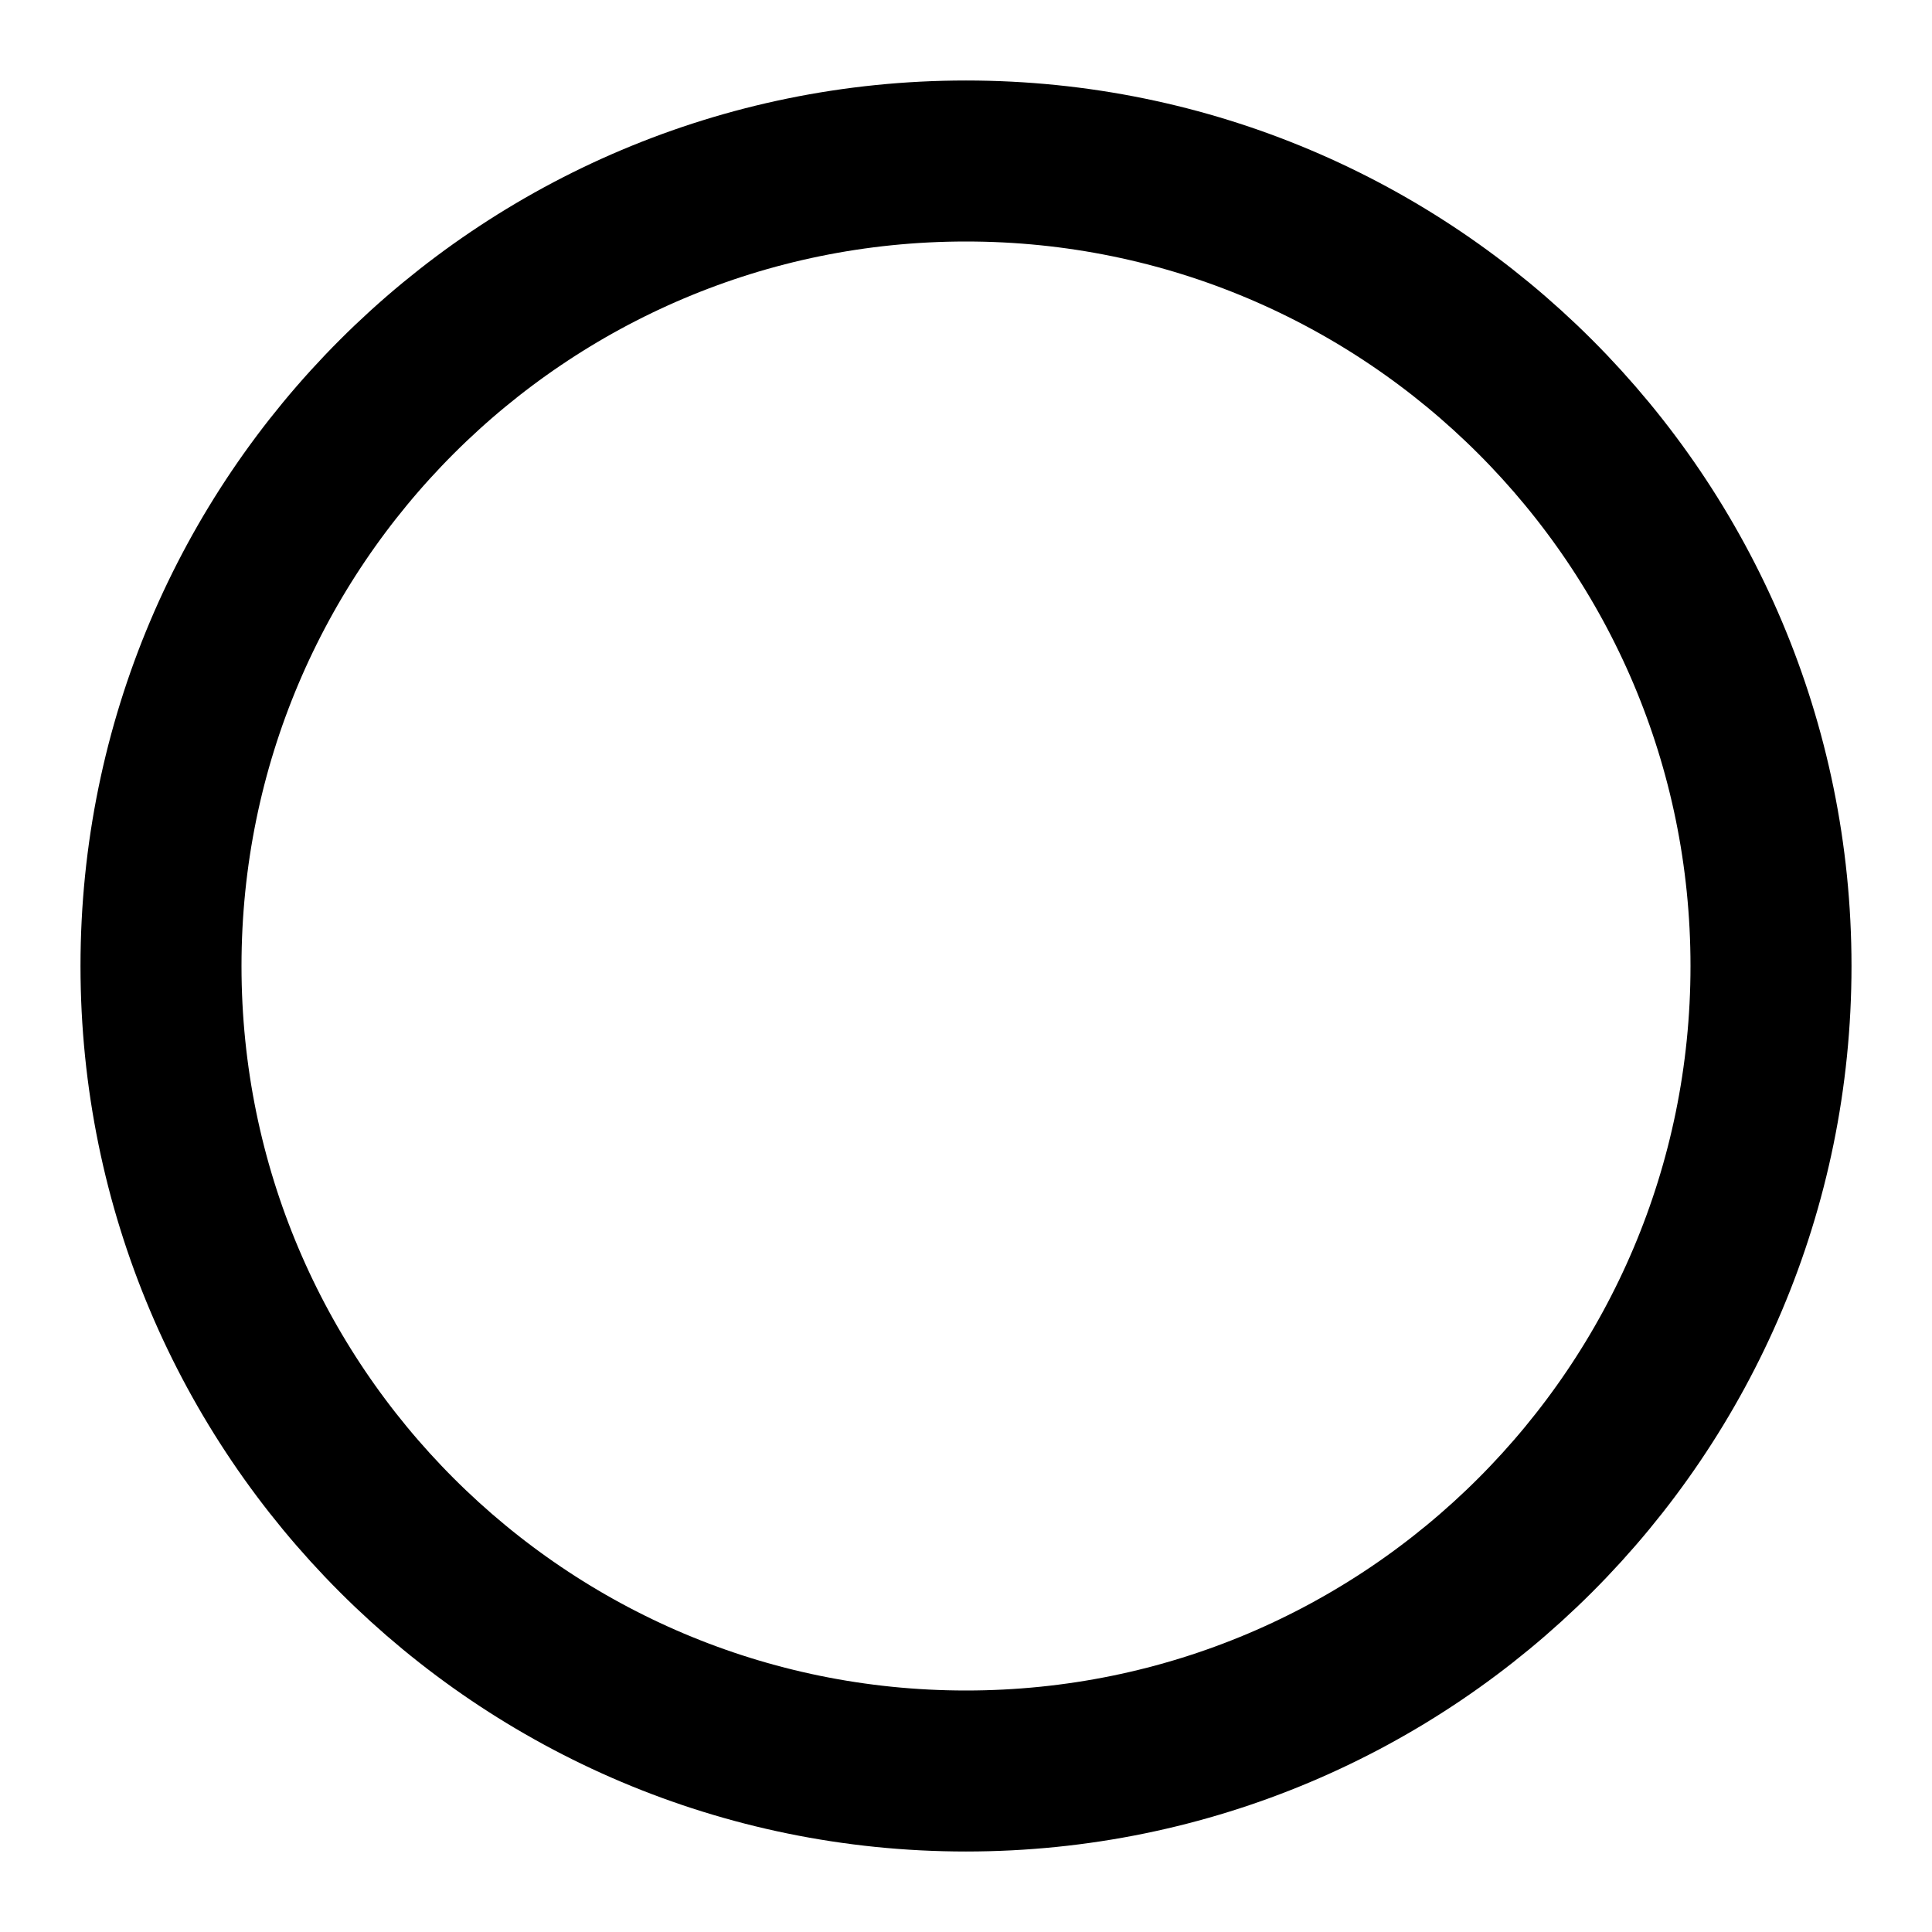
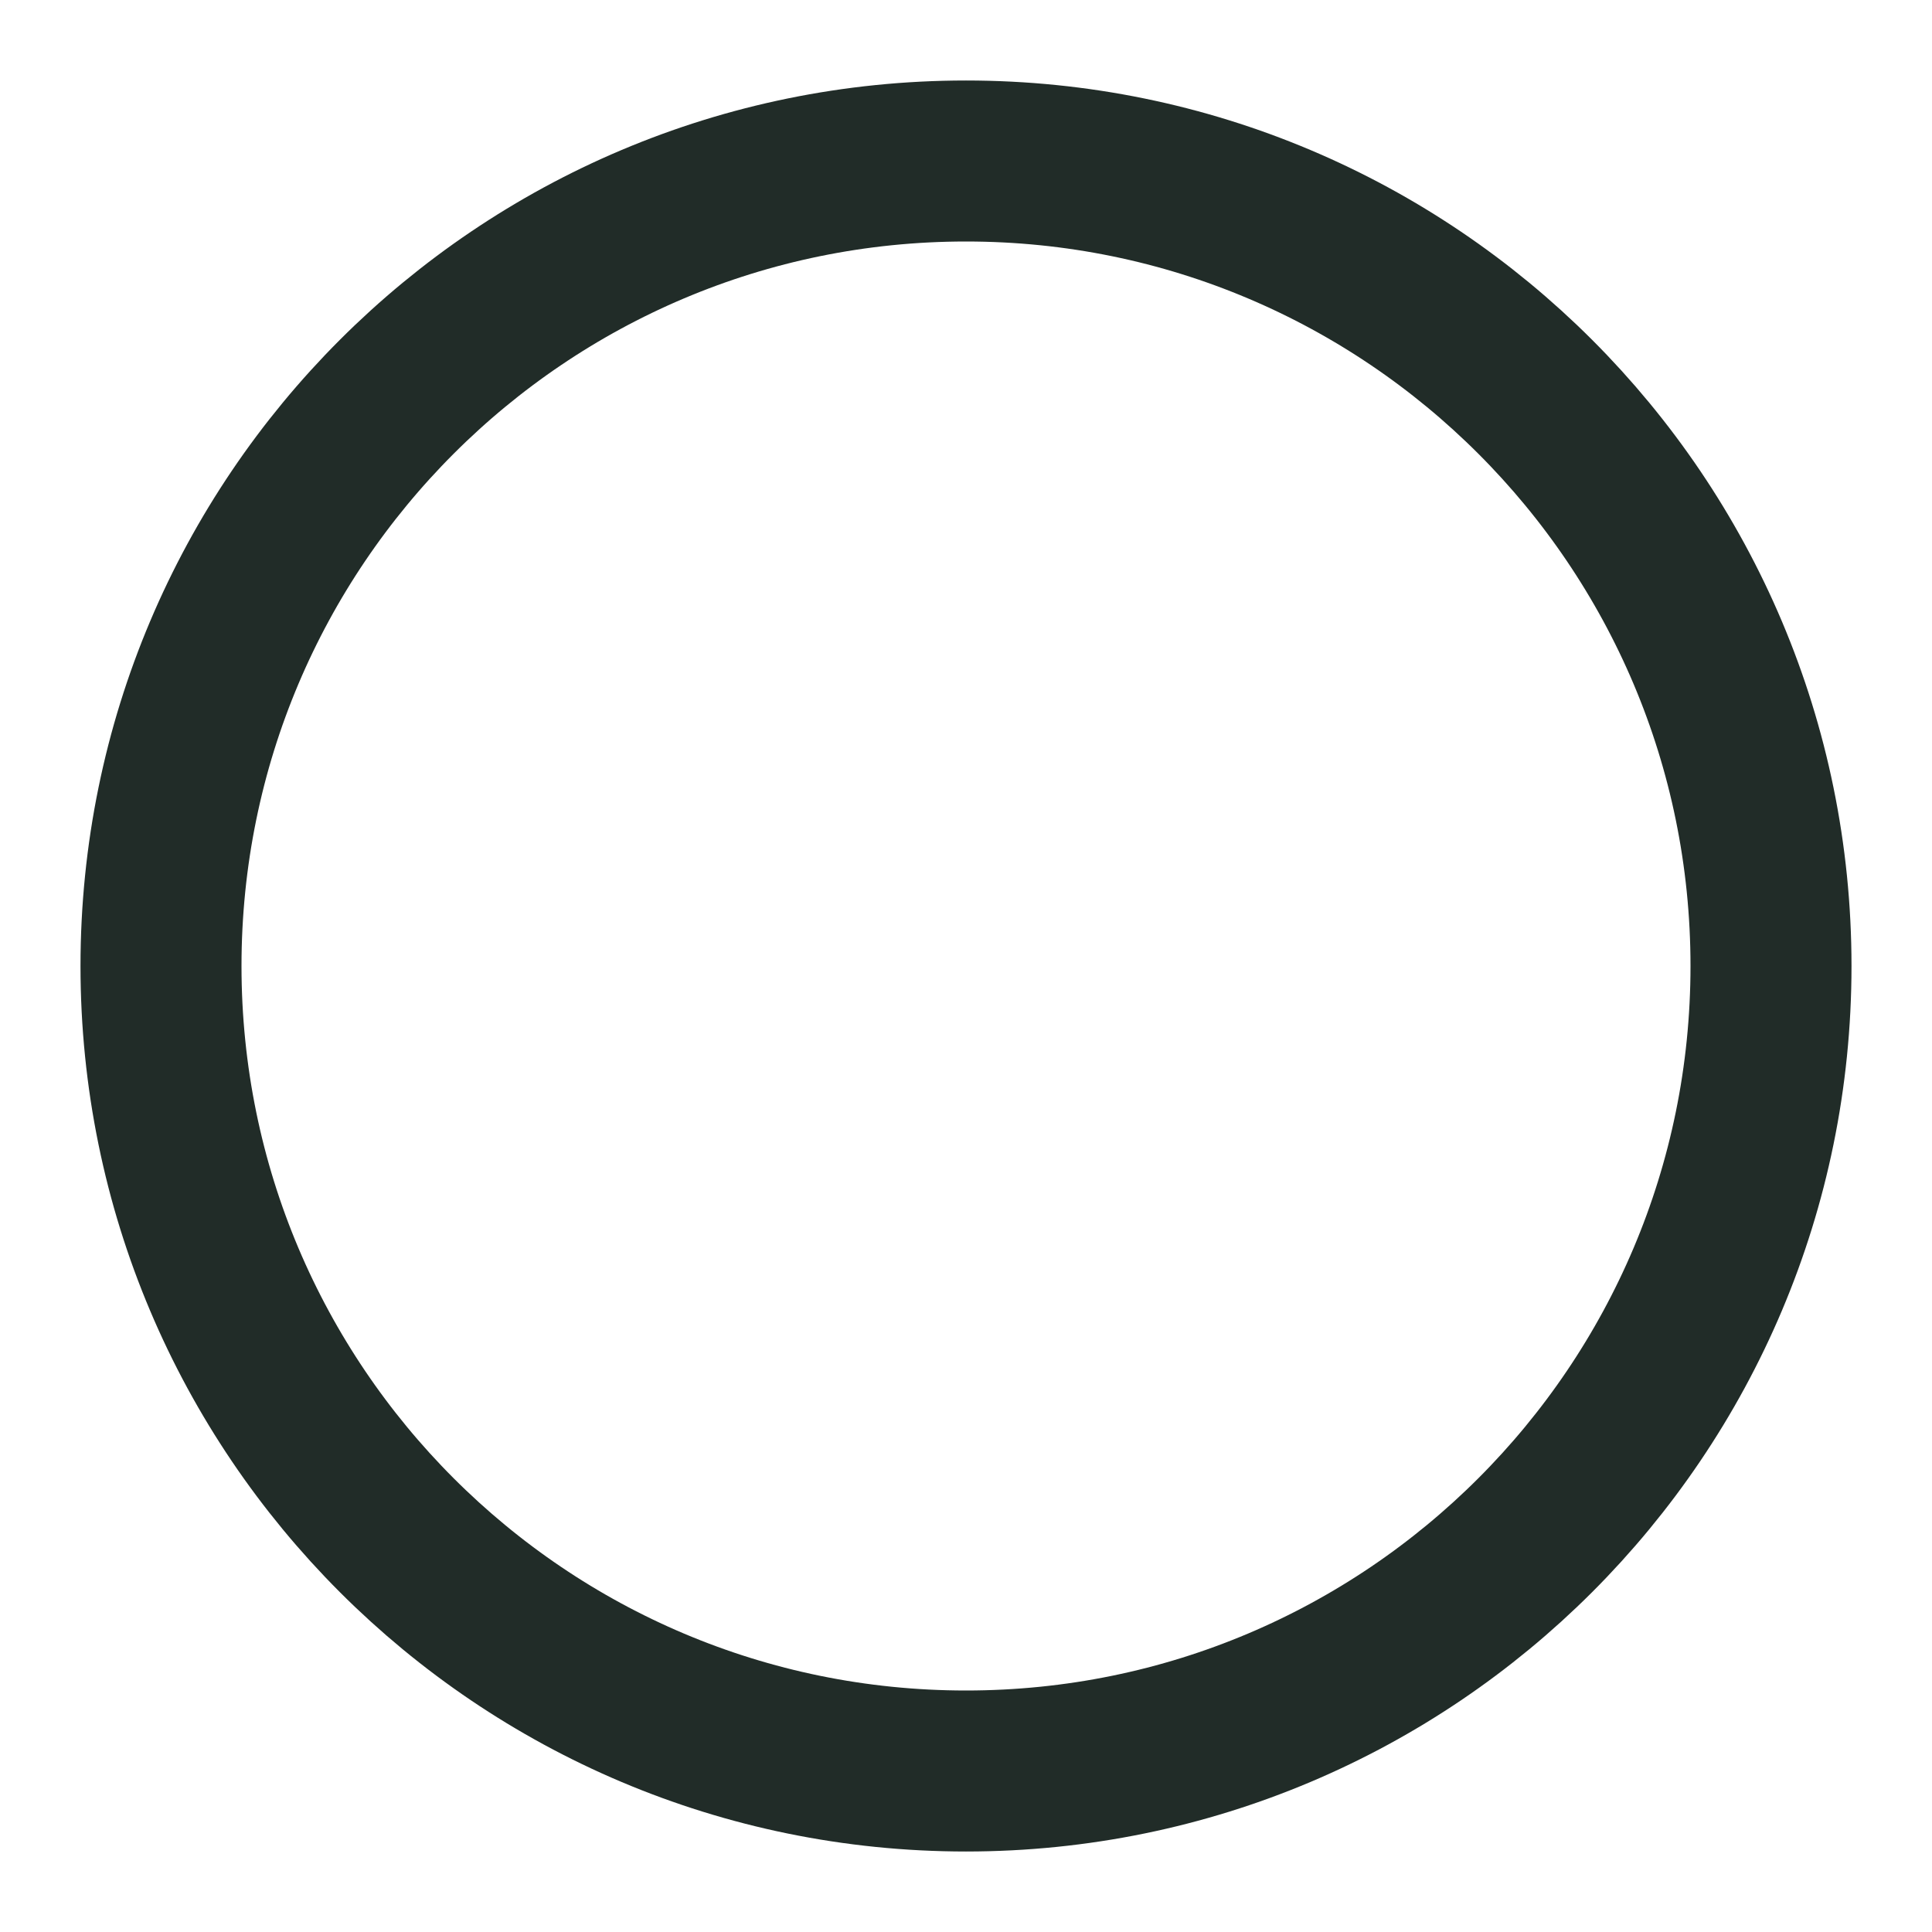
- <svg xmlns="http://www.w3.org/2000/svg" width="24" height="24" viewBox="0 0 24 24" fill="none" stroke="currentColor" stroke-width="2" stroke-linecap="round" stroke-linejoin="round" class="feather feather-circle">
+ <svg xmlns="http://www.w3.org/2000/svg" width="24" height="24" viewBox="0 0 24 24" fill="none" stroke="#212c28" stroke-width="2" stroke-linecap="round" stroke-linejoin="round" class="feather feather-circle">
  <circle cx="12" cy="12" r="10" />
</svg>
